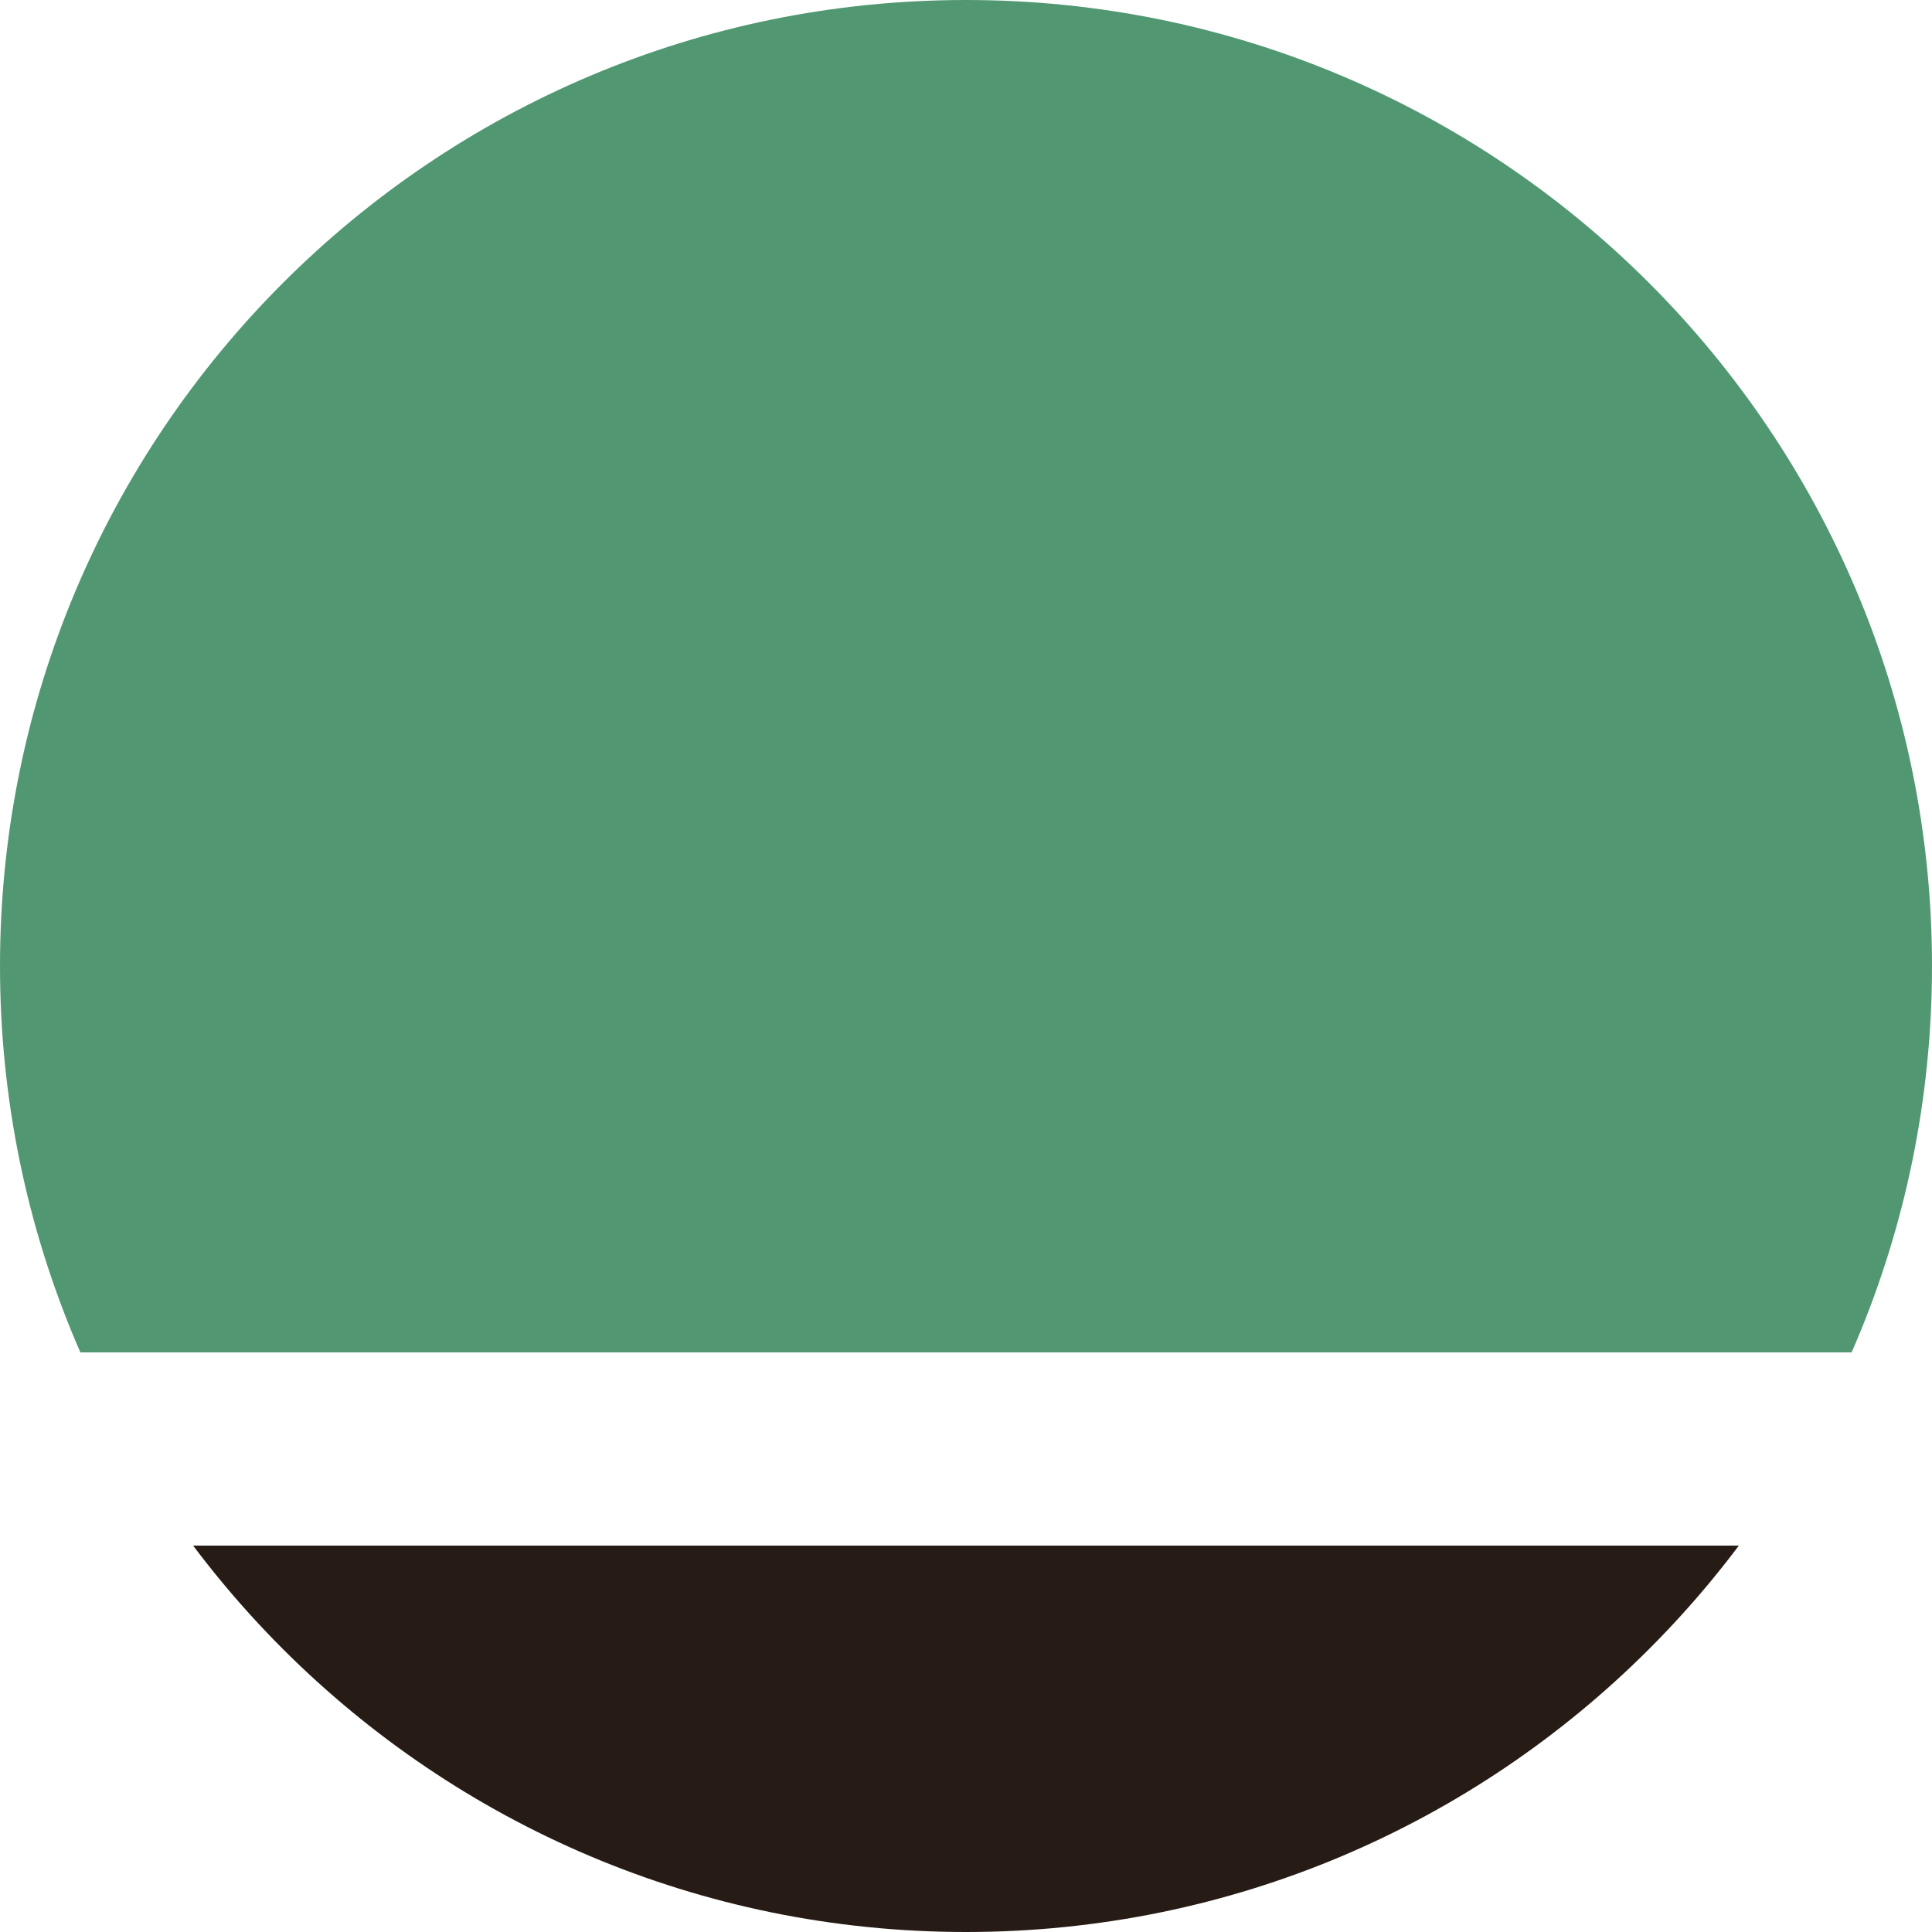
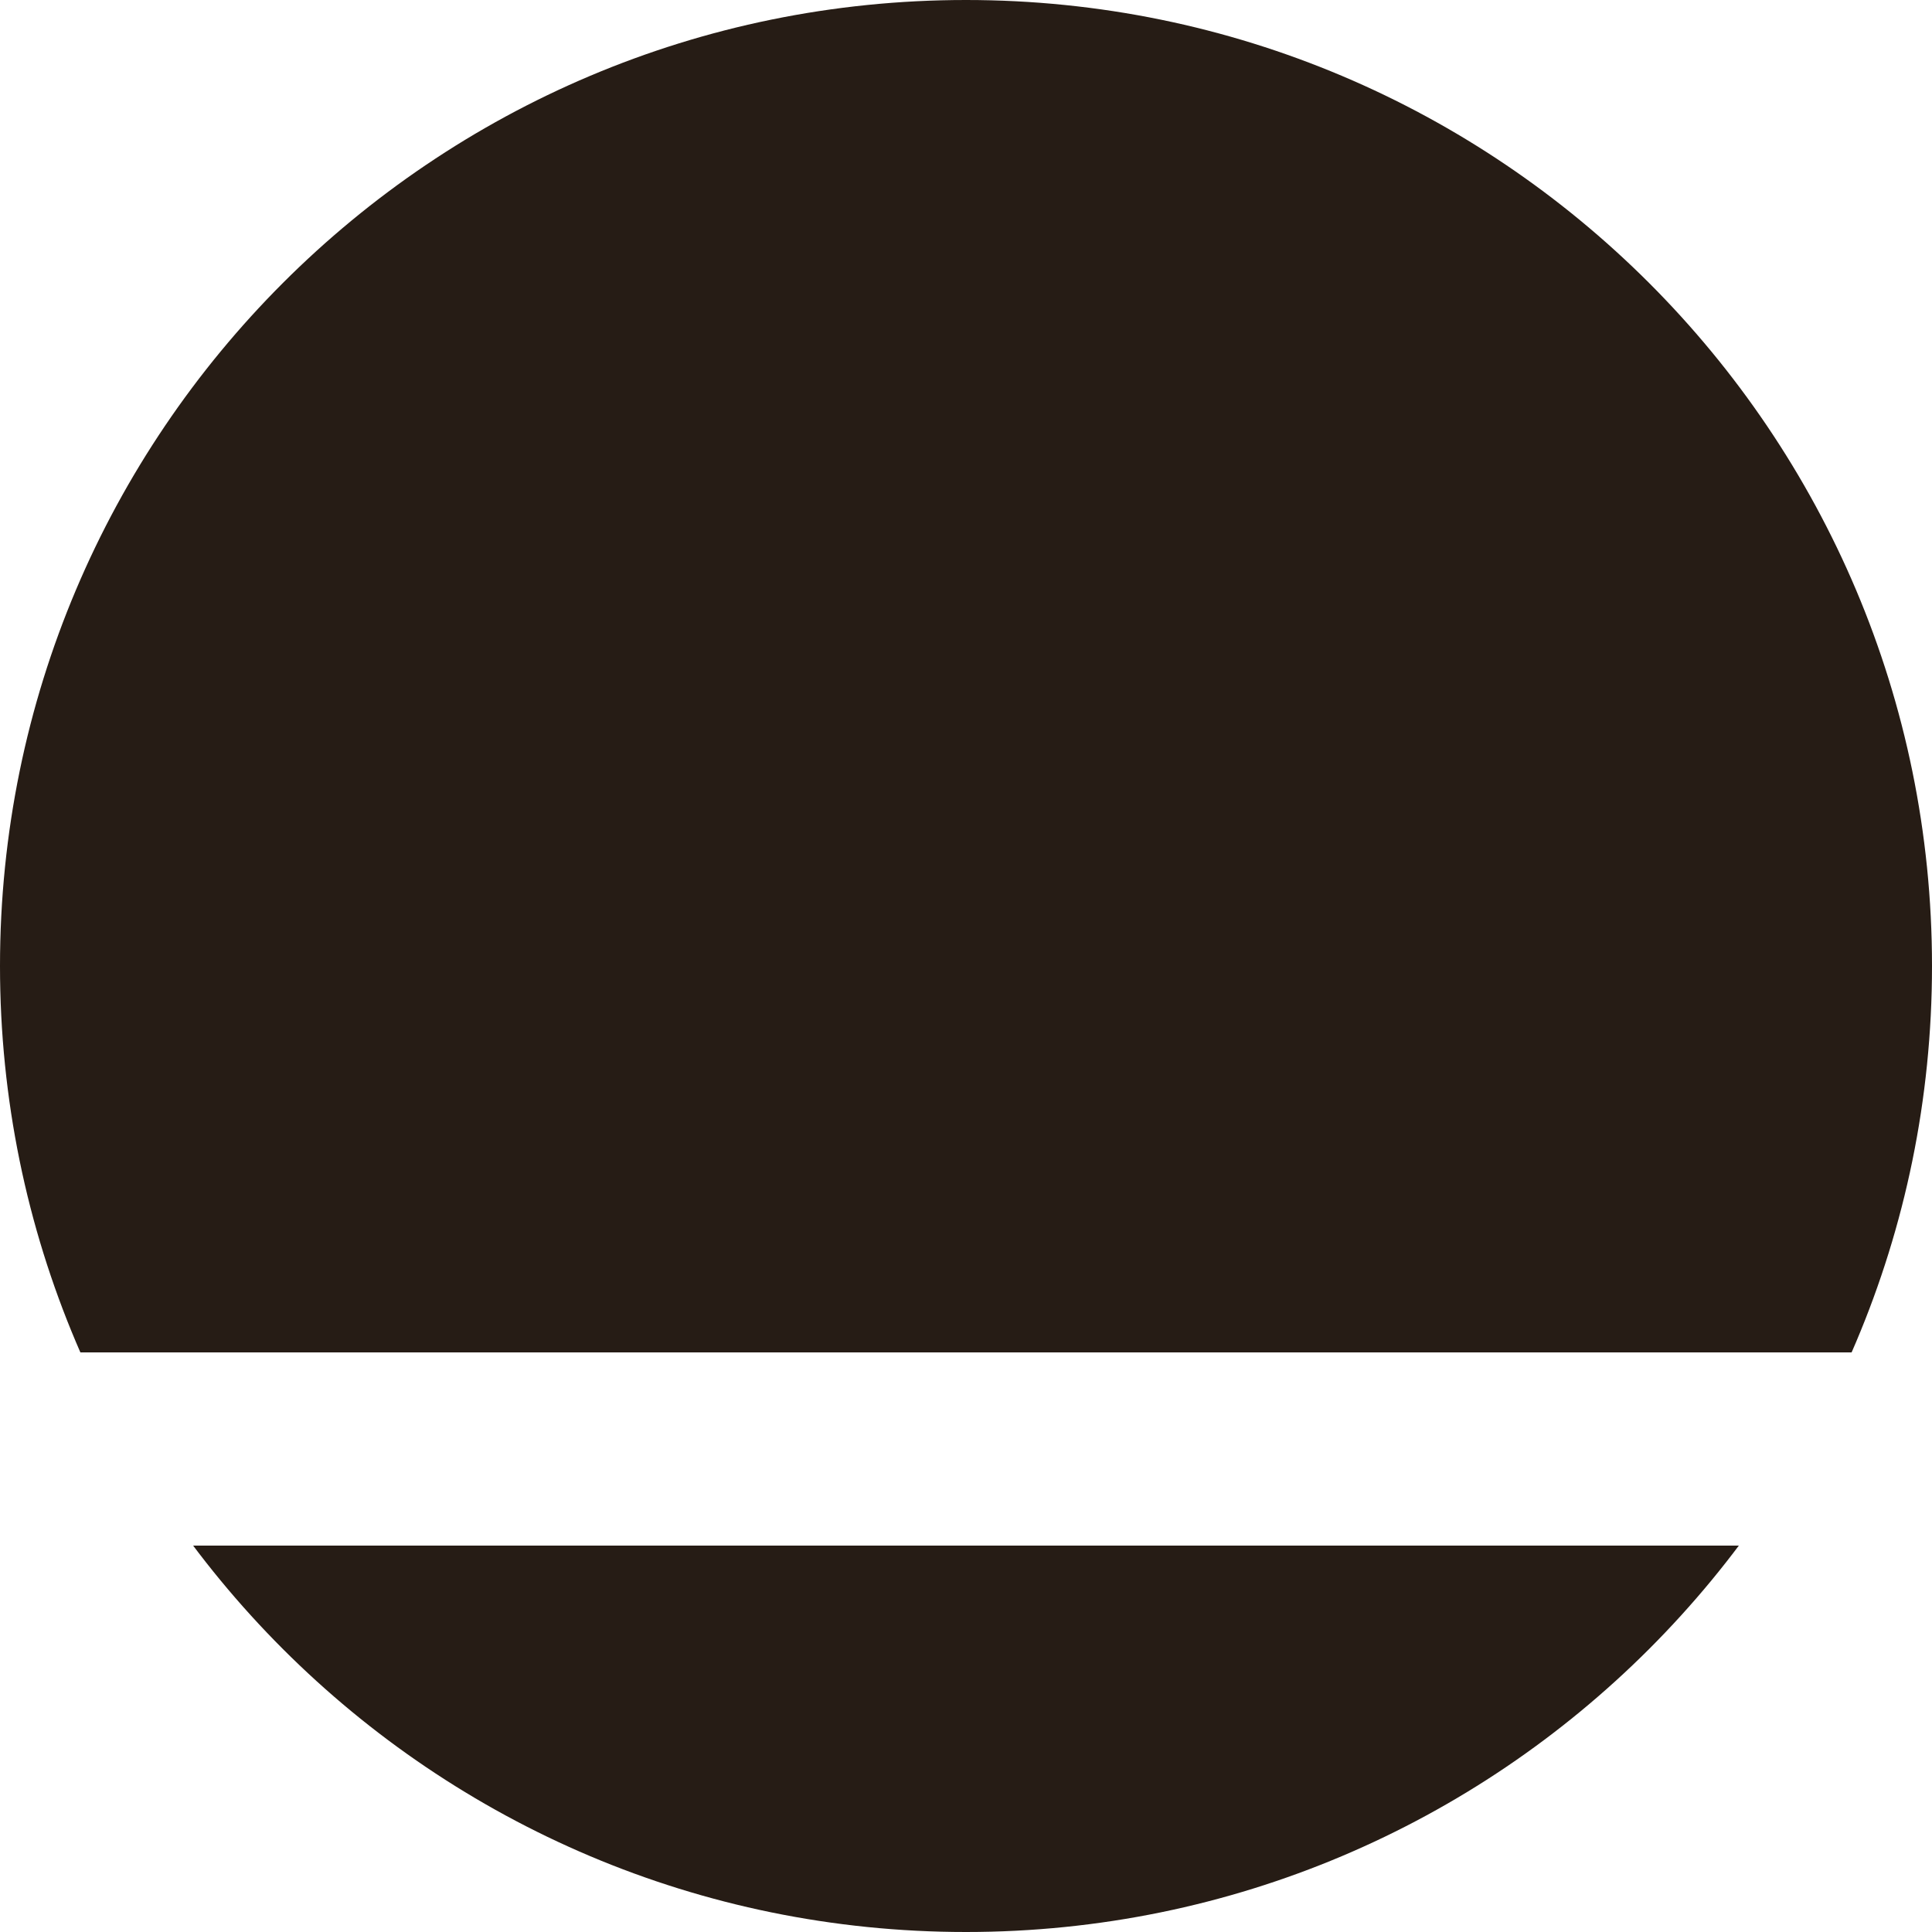
<svg xmlns="http://www.w3.org/2000/svg" width="100" height="100" viewBox="0 0 100 100" fill="none">
-   <mask id="mask0_1836_440" style="mask-type:alpha" maskUnits="userSpaceOnUse" x="0" y="0" width="100" height="100">
+   <mask id="mask0_1935_344" style="mask-type:alpha" maskUnits="userSpaceOnUse" x="0" y="0" width="100" height="100">
    <circle cx="50" cy="50" r="50" fill="#D9D9D9" />
  </mask>
-   <g mask="url(#mask0_1836_440)">
+   <g mask="url(#mask0_1935_344)">
    <rect y="80" width="100" height="20" fill="#261C15" />
    <rect y="-85" width="100" height="100" fill="#519872" fill-opacity="0.3" />
-     <rect width="100" height="70" fill="#519872" />
+     <rect width="100" height="70" fill="#261C15" />
  </g>
</svg>
